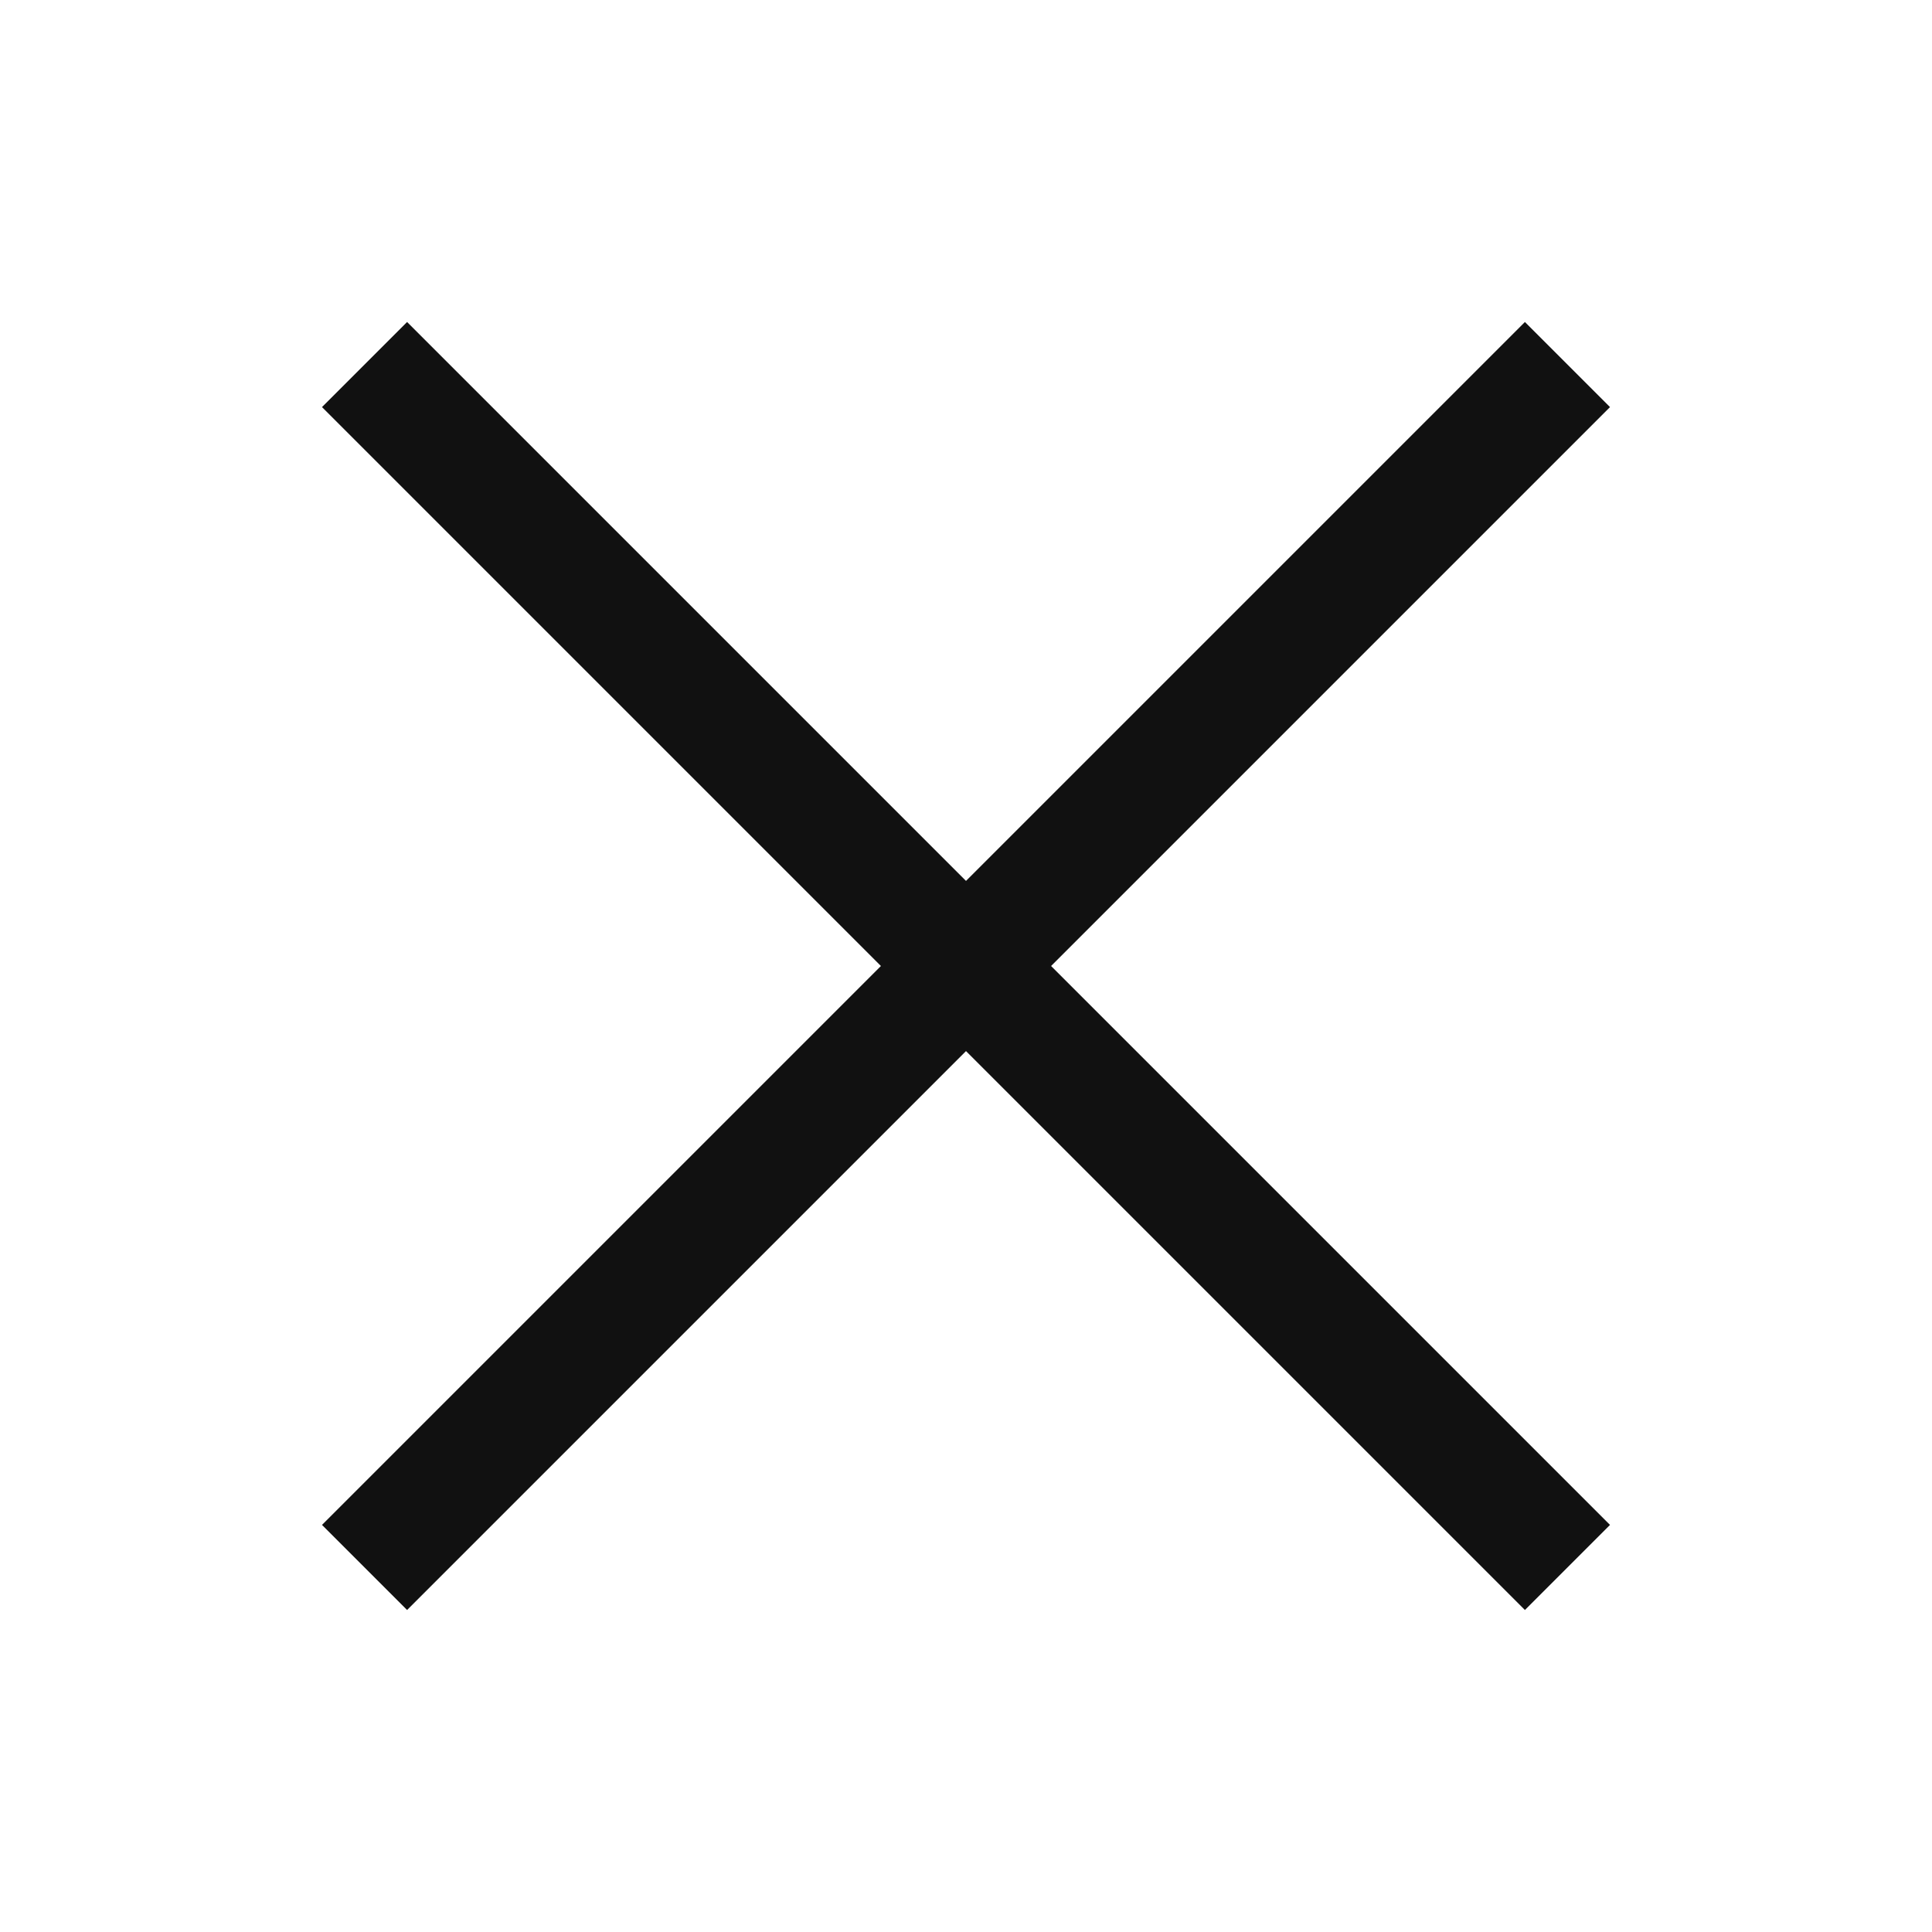
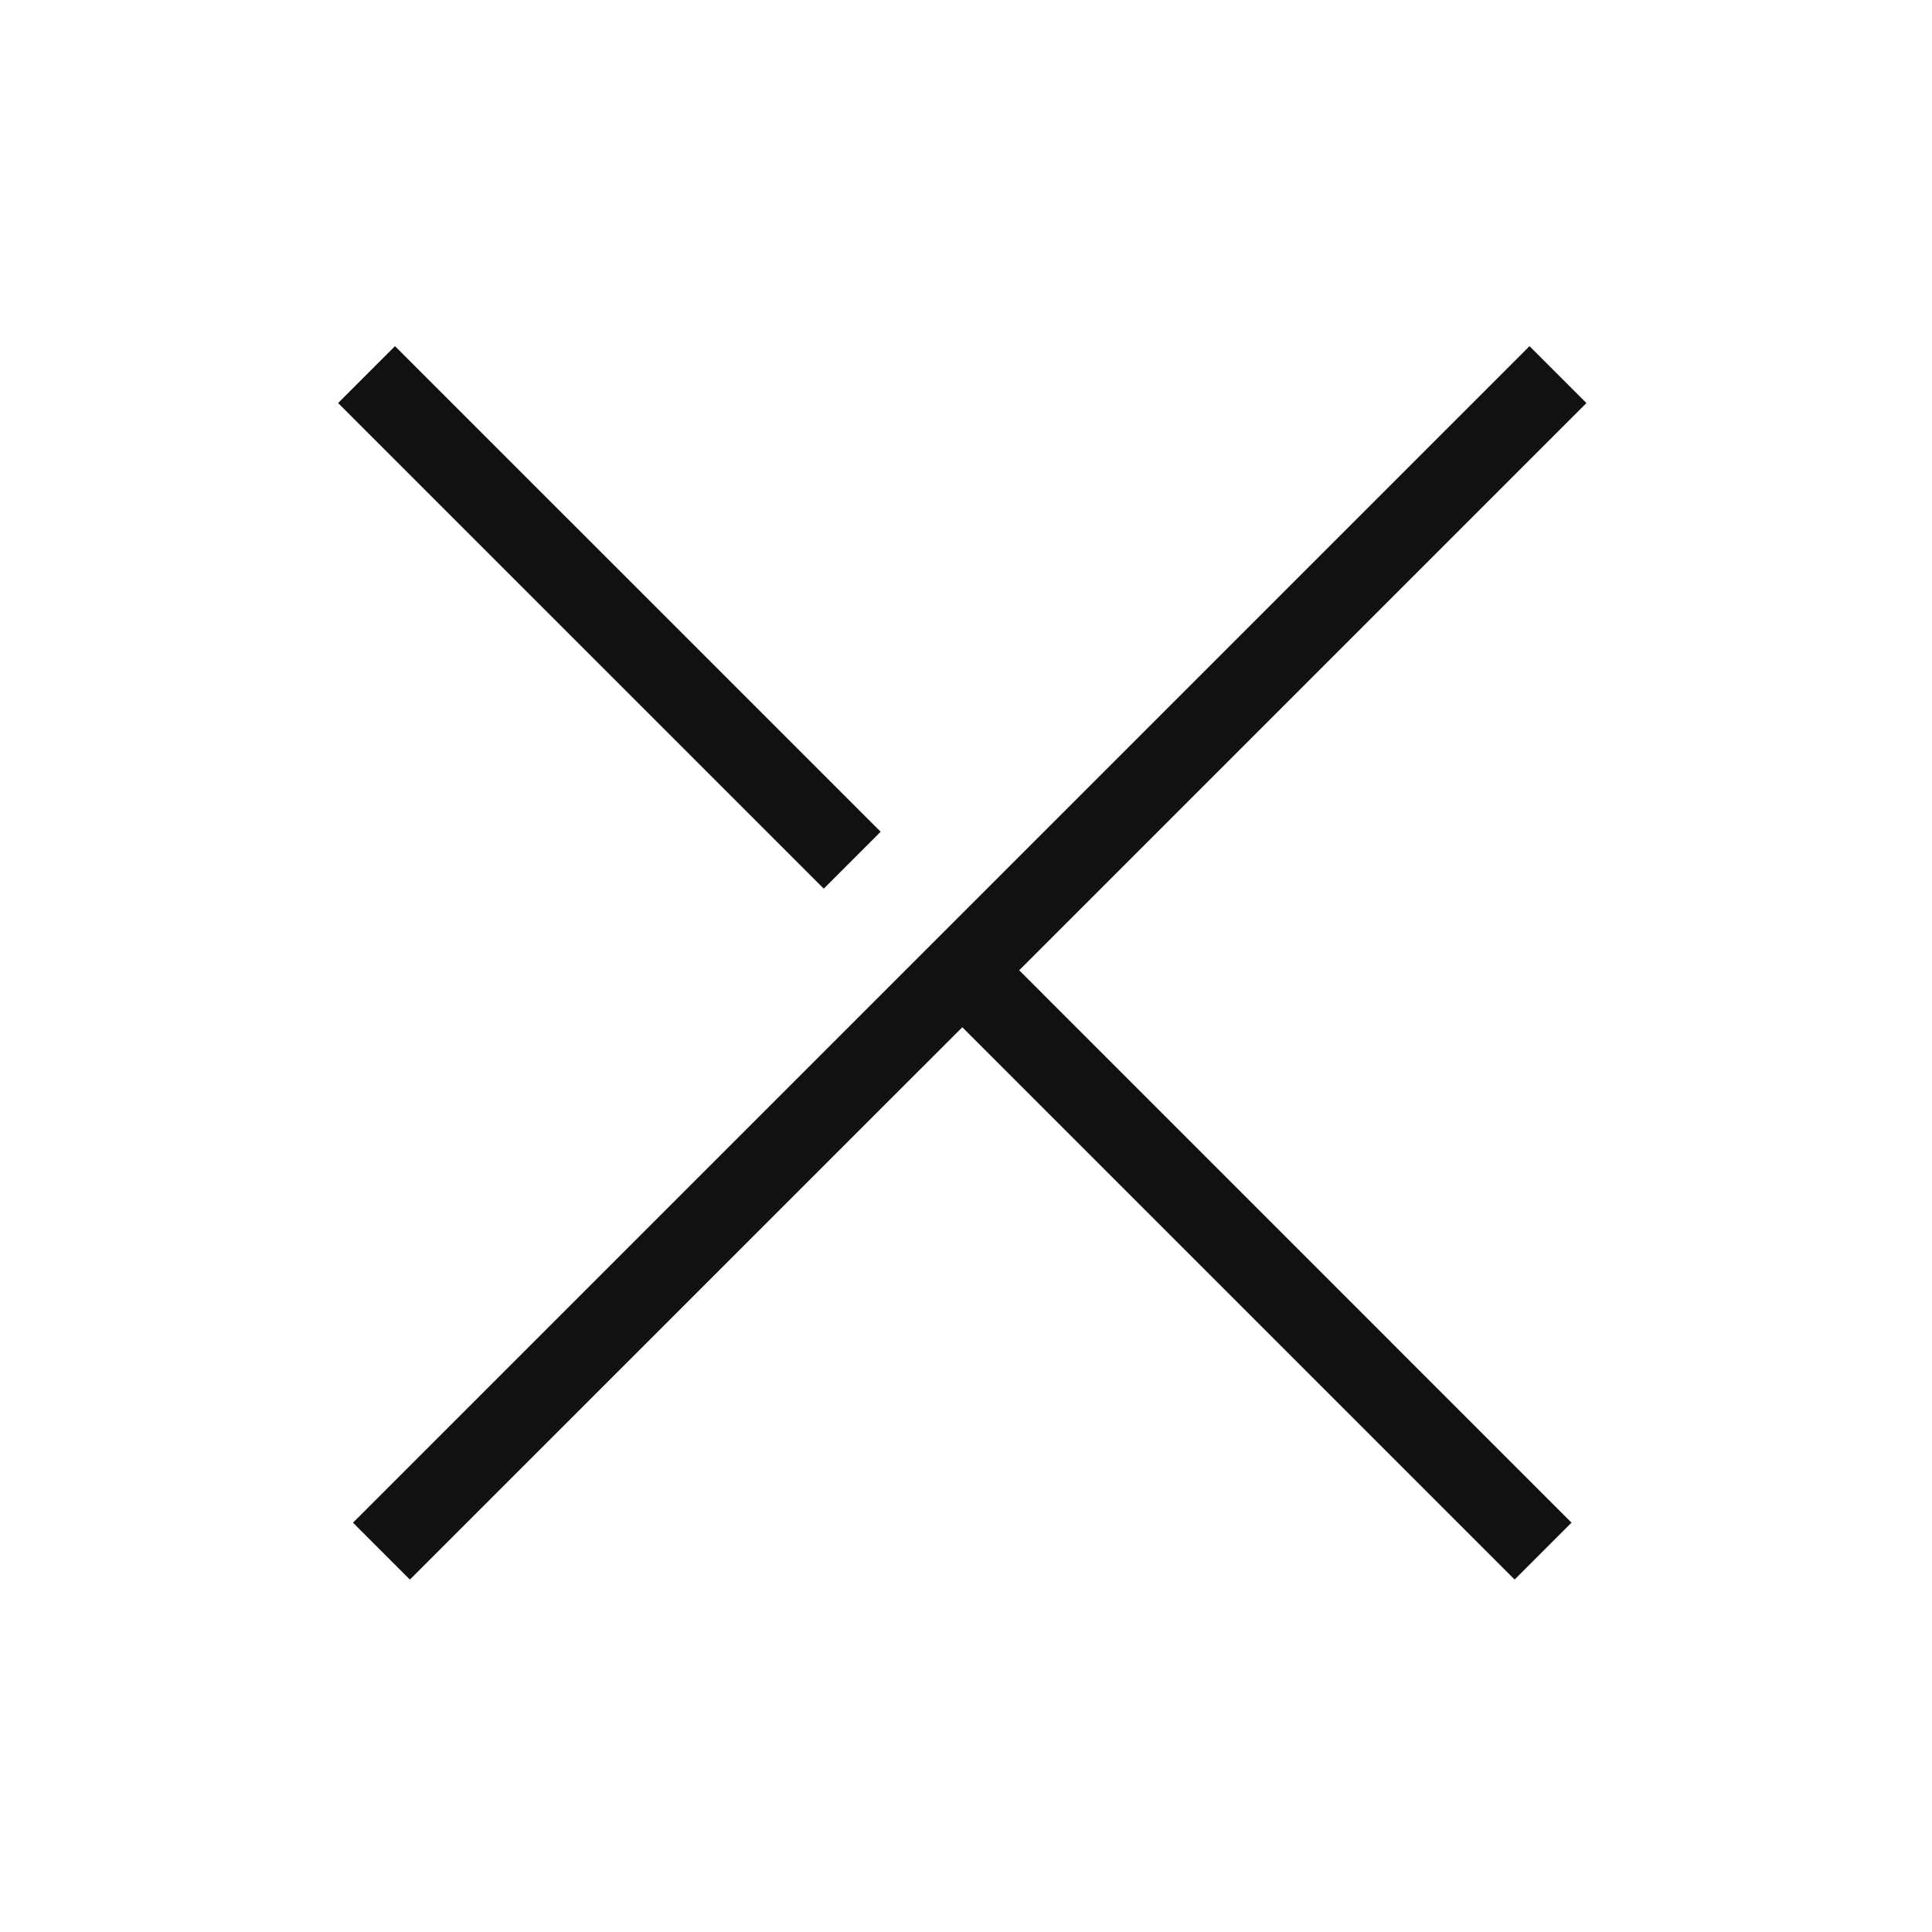
<svg xmlns="http://www.w3.org/2000/svg" width="24" height="24" viewBox="0 0 24 24" fill="none">
-   <path fill-rule="evenodd" clip-rule="evenodd" d="M10.943 12L4 5.057L5.057 4L12 10.943L18.943 4L20 5.057L13.057 12L20 18.943L18.943 20L12 13.057L5.057 20L4 18.943L10.943 12Z" fill="#111111" />
+   <path d="M10.233 11.039L4.2 5.007L4.907 4.3L10.94 10.332L10.233 11.039Z" fill="#111111" />
+   <path d="M11.954 12.761L5.092 19.622L4.385 18.915L19 4.3L19.707 5.007L12.661 12.053L19.522 18.915L18.815 19.622L11.954 12.761Z" fill="#111111" />
</svg>
